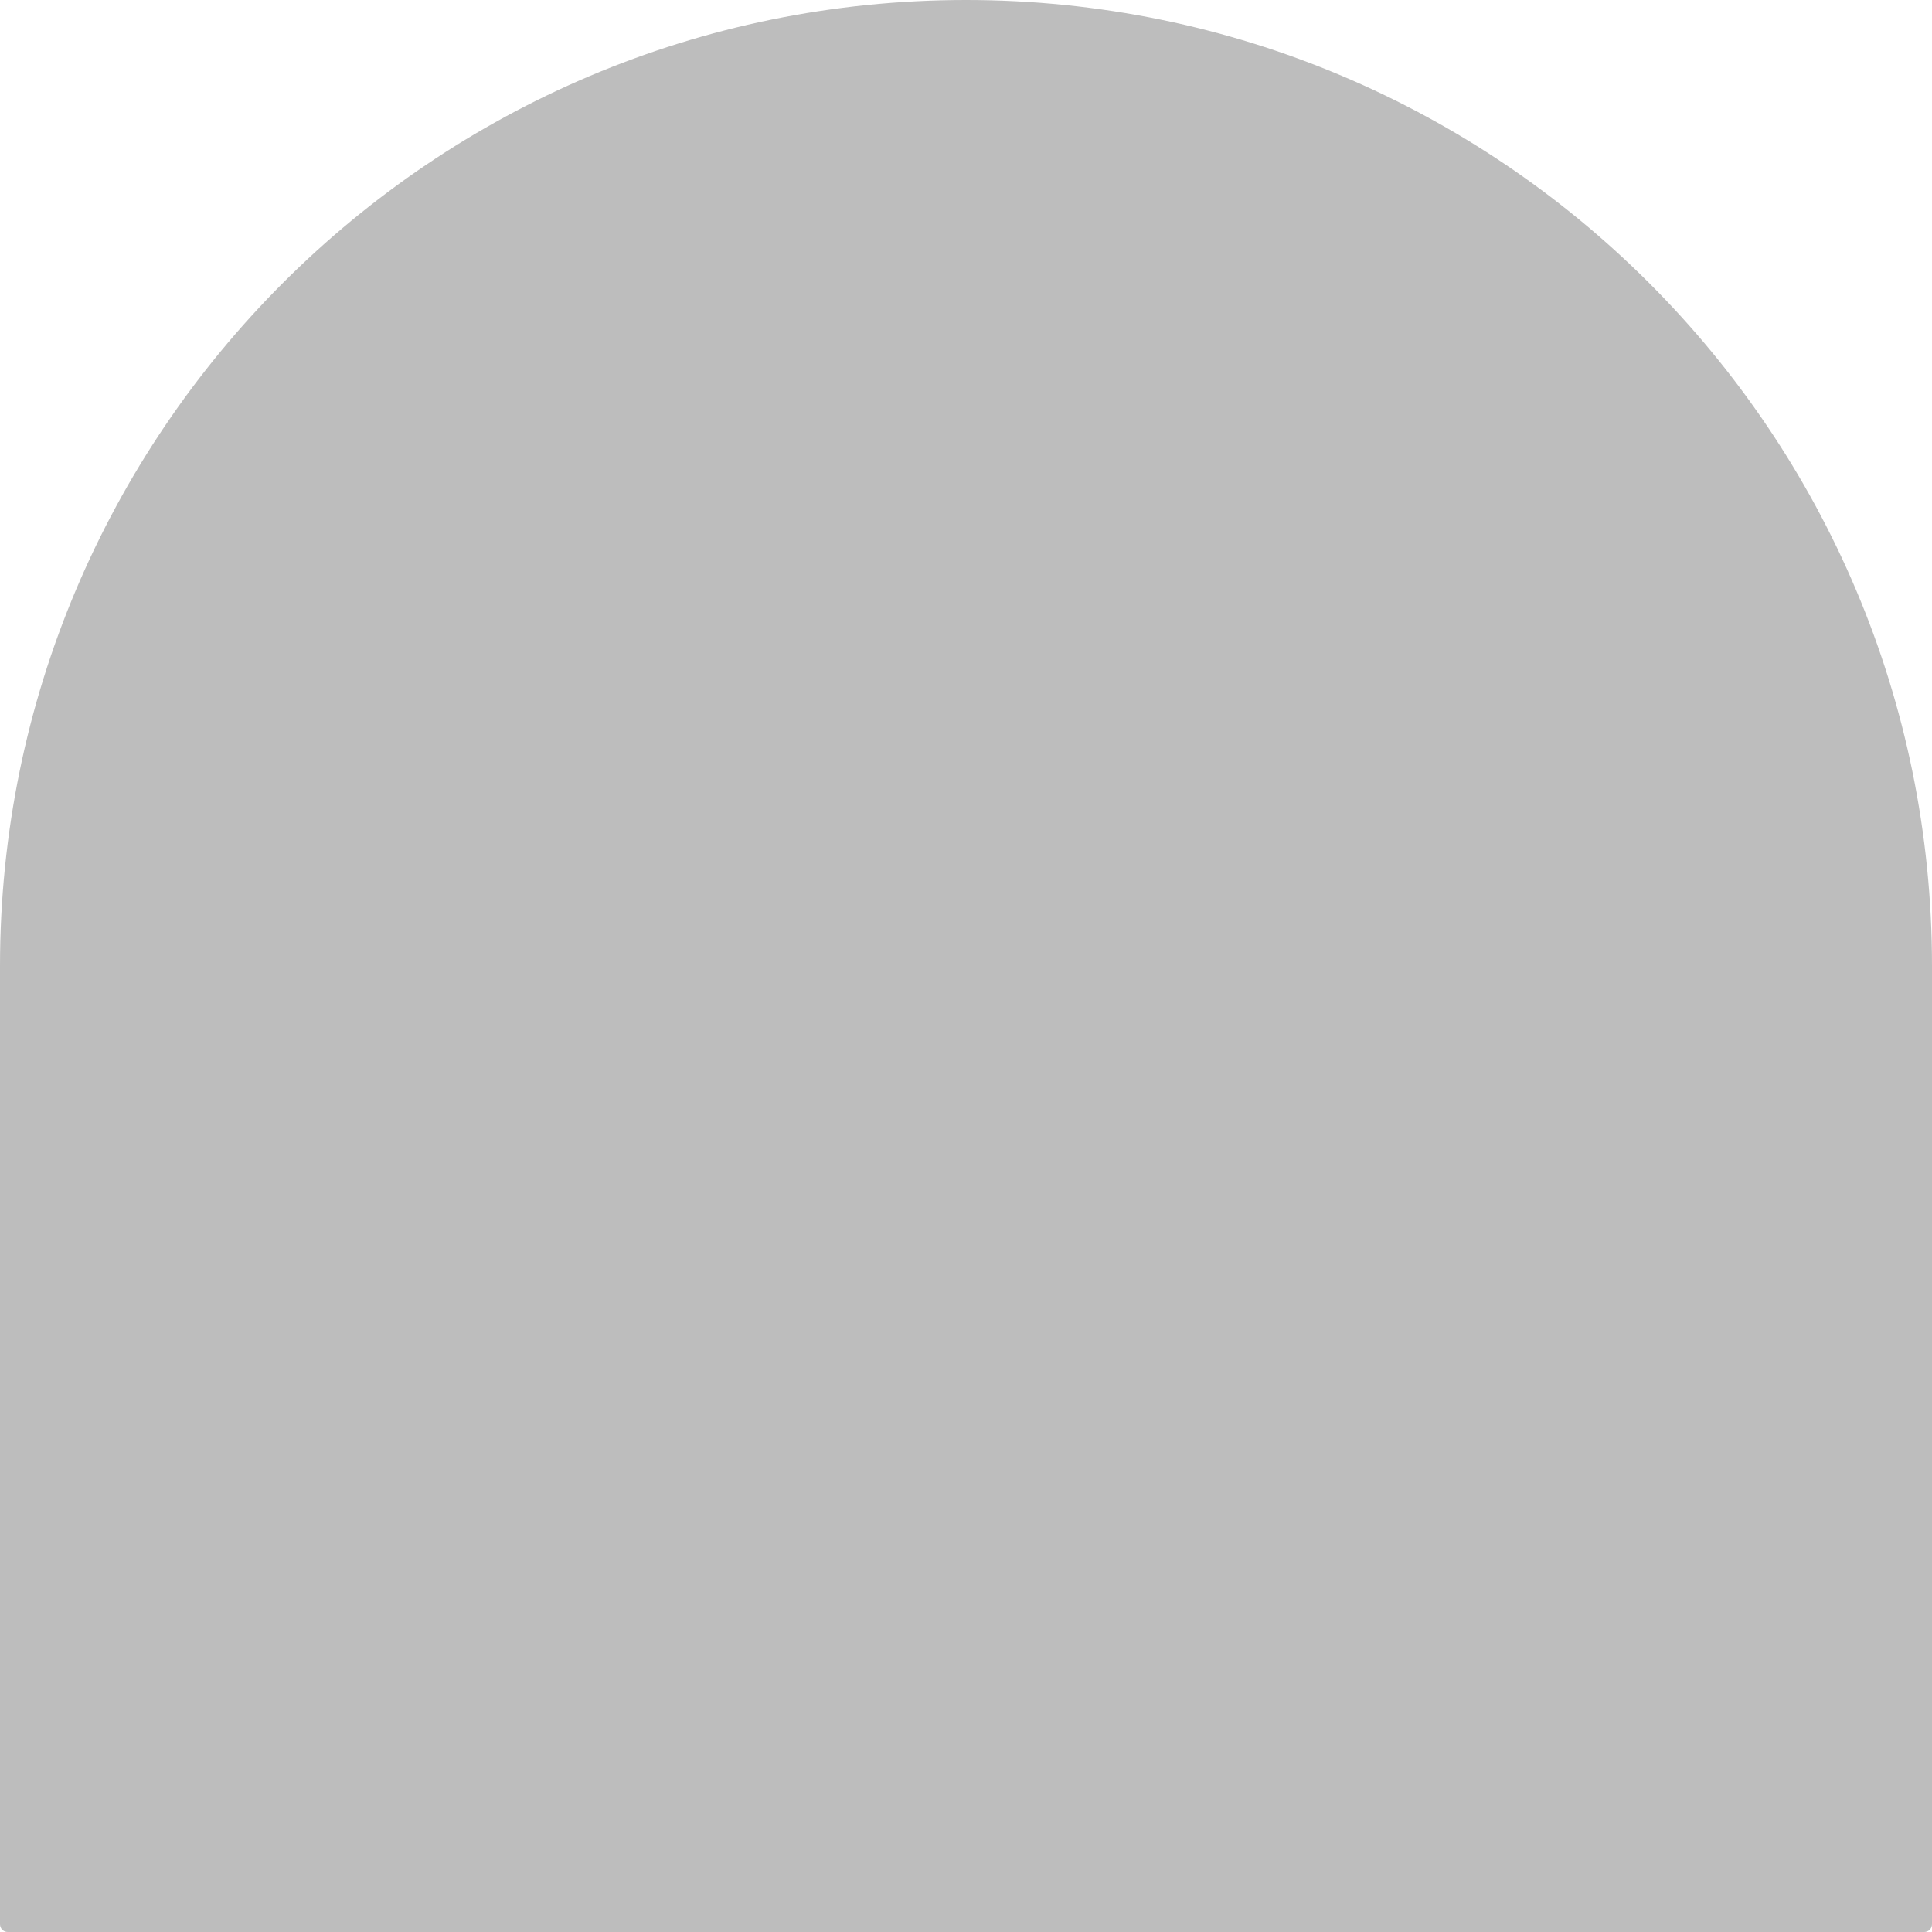
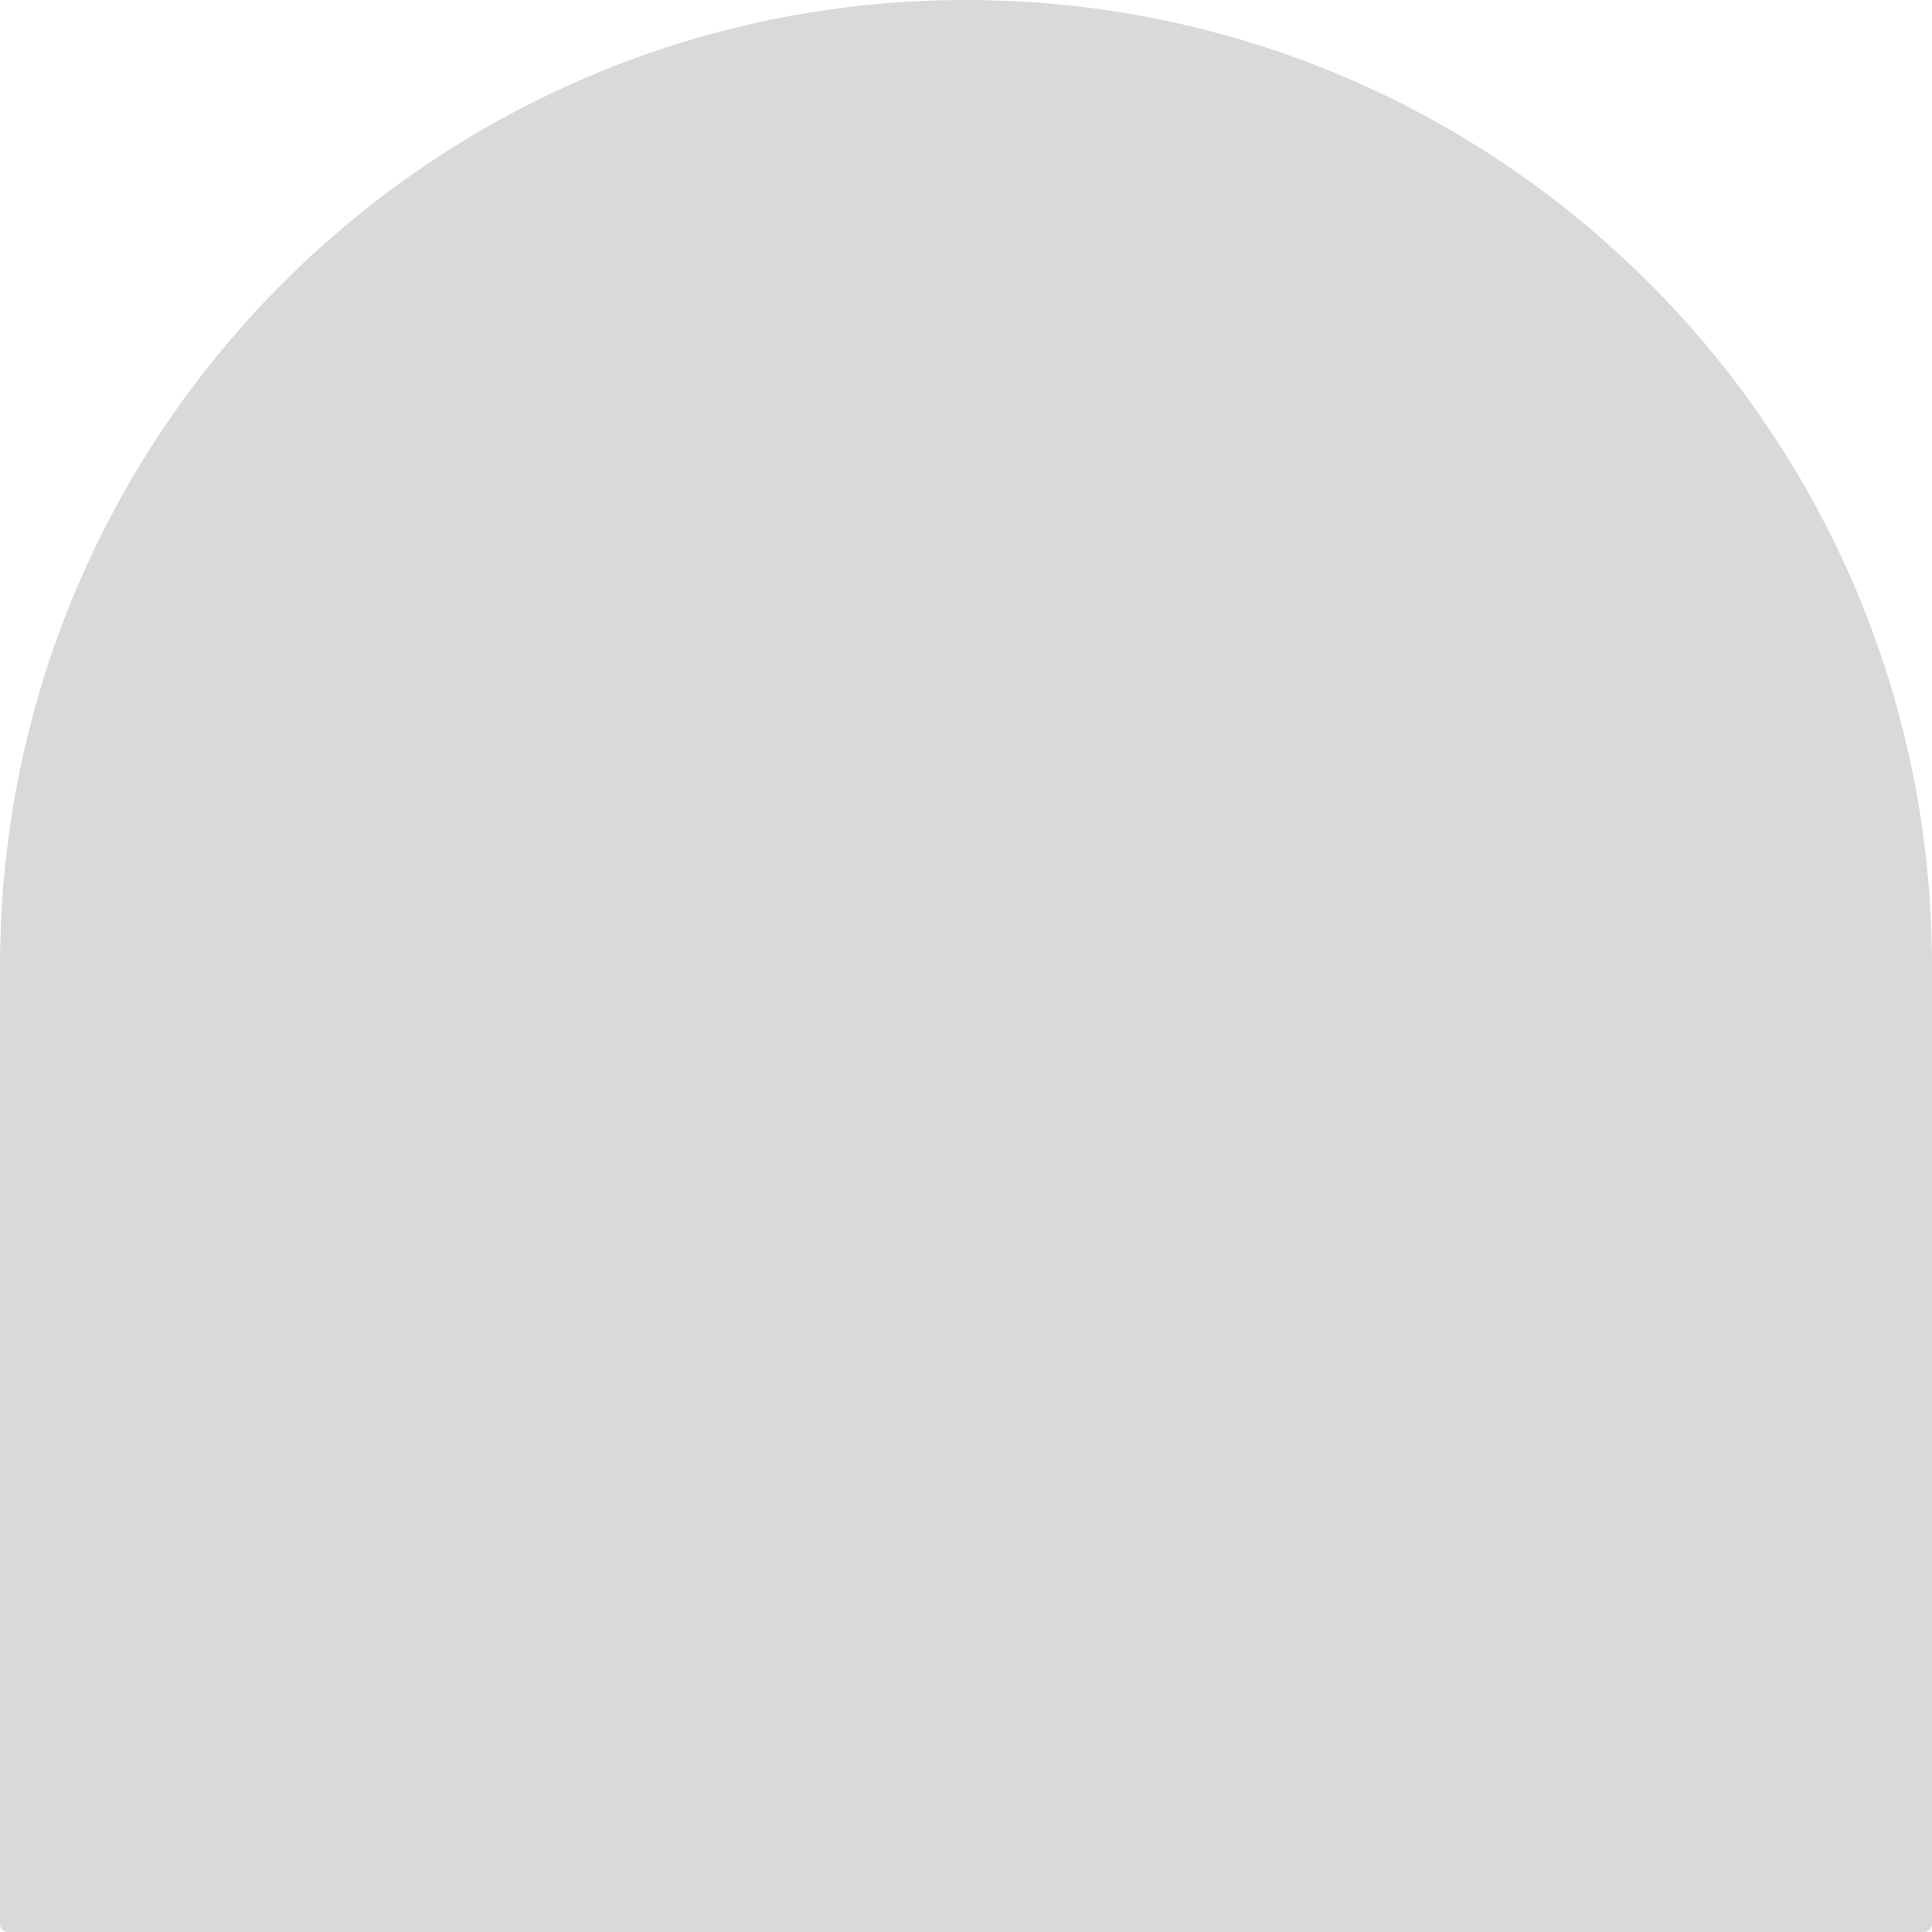
- <svg xmlns="http://www.w3.org/2000/svg" width="14" height="14" viewBox="0 0 14 14" fill="none">
-   <path d="M0 7C0 3.134 3.134 0 7 0C10.866 0 14 3.134 14 7V13.944C14 13.975 13.975 14 13.944 14H0.056C0.025 14 0 13.975 0 13.944V7Z" fill="#BDBDBD" />
+ <svg xmlns="http://www.w3.org/2000/svg" width="58" height="58" viewBox="0 0 58 58" fill="none">
+   <path d="M0 29C0 12.984 12.984 0 29 0C45.016 0 58 12.984 58 29V57.769C58 57.896 57.896 58 57.769 58H0.231C0.104 58 0 57.896 0 57.769V29Z" fill="#D9D9D9" />
</svg>
